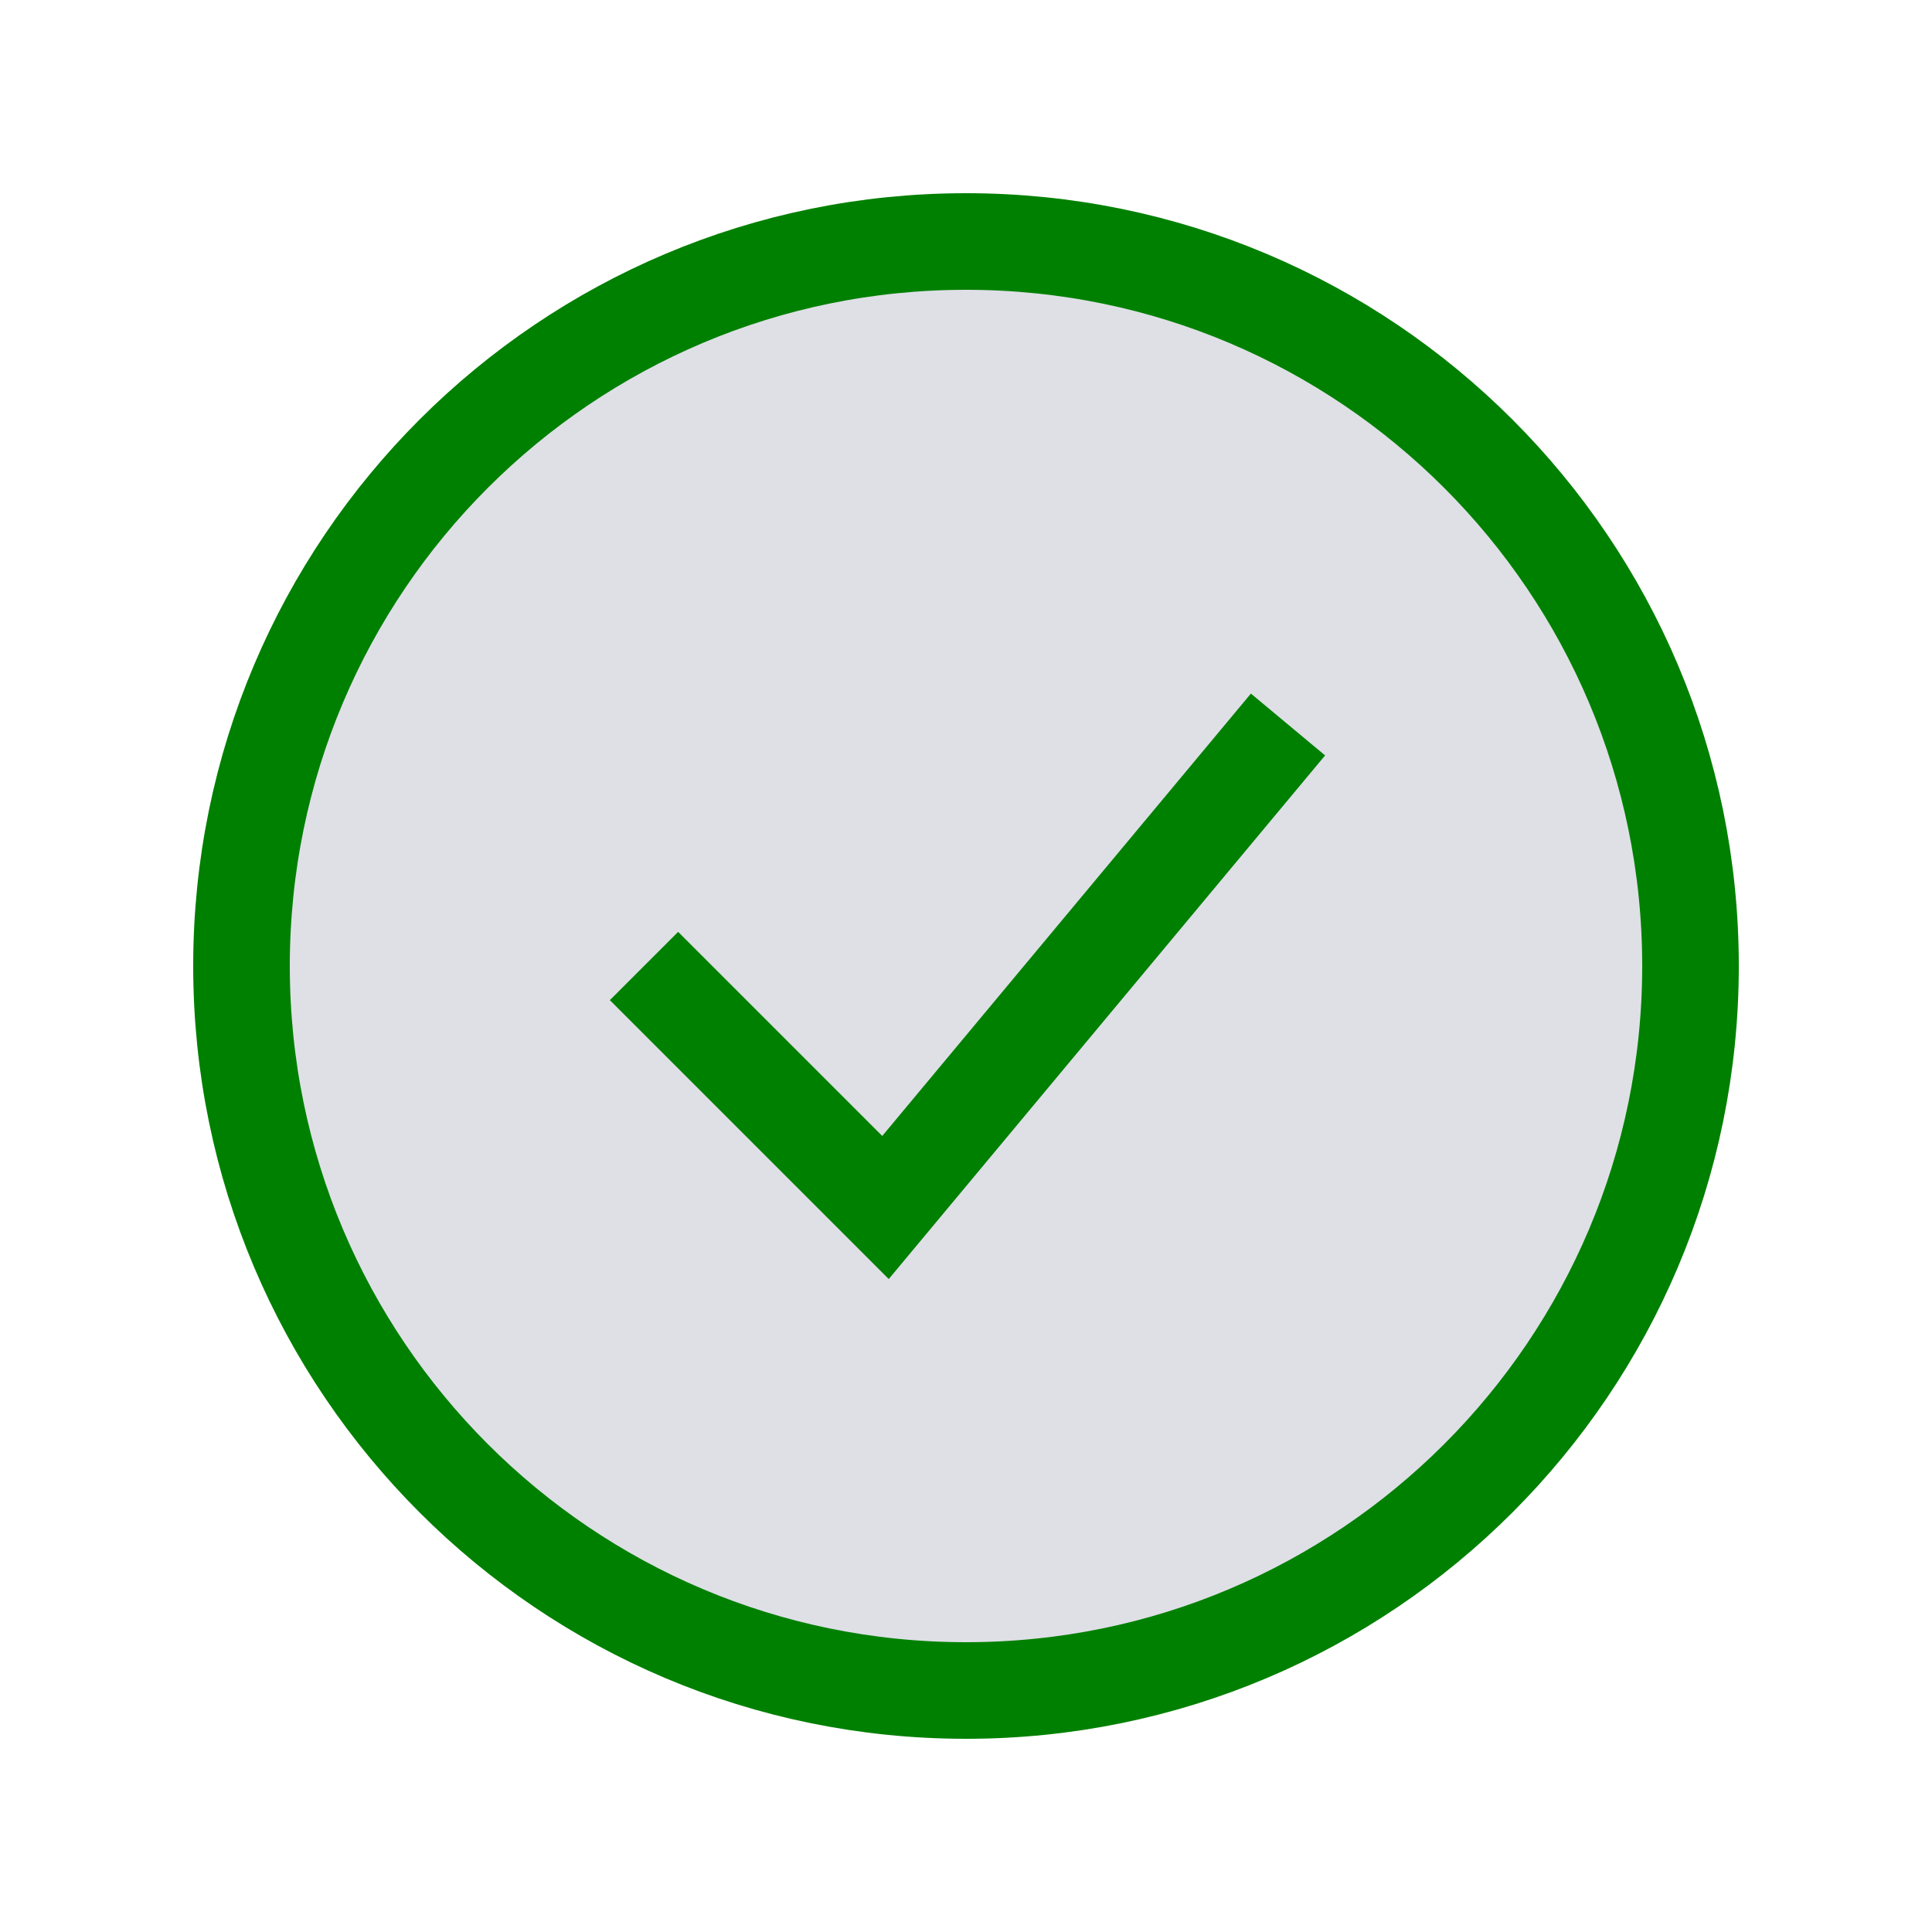
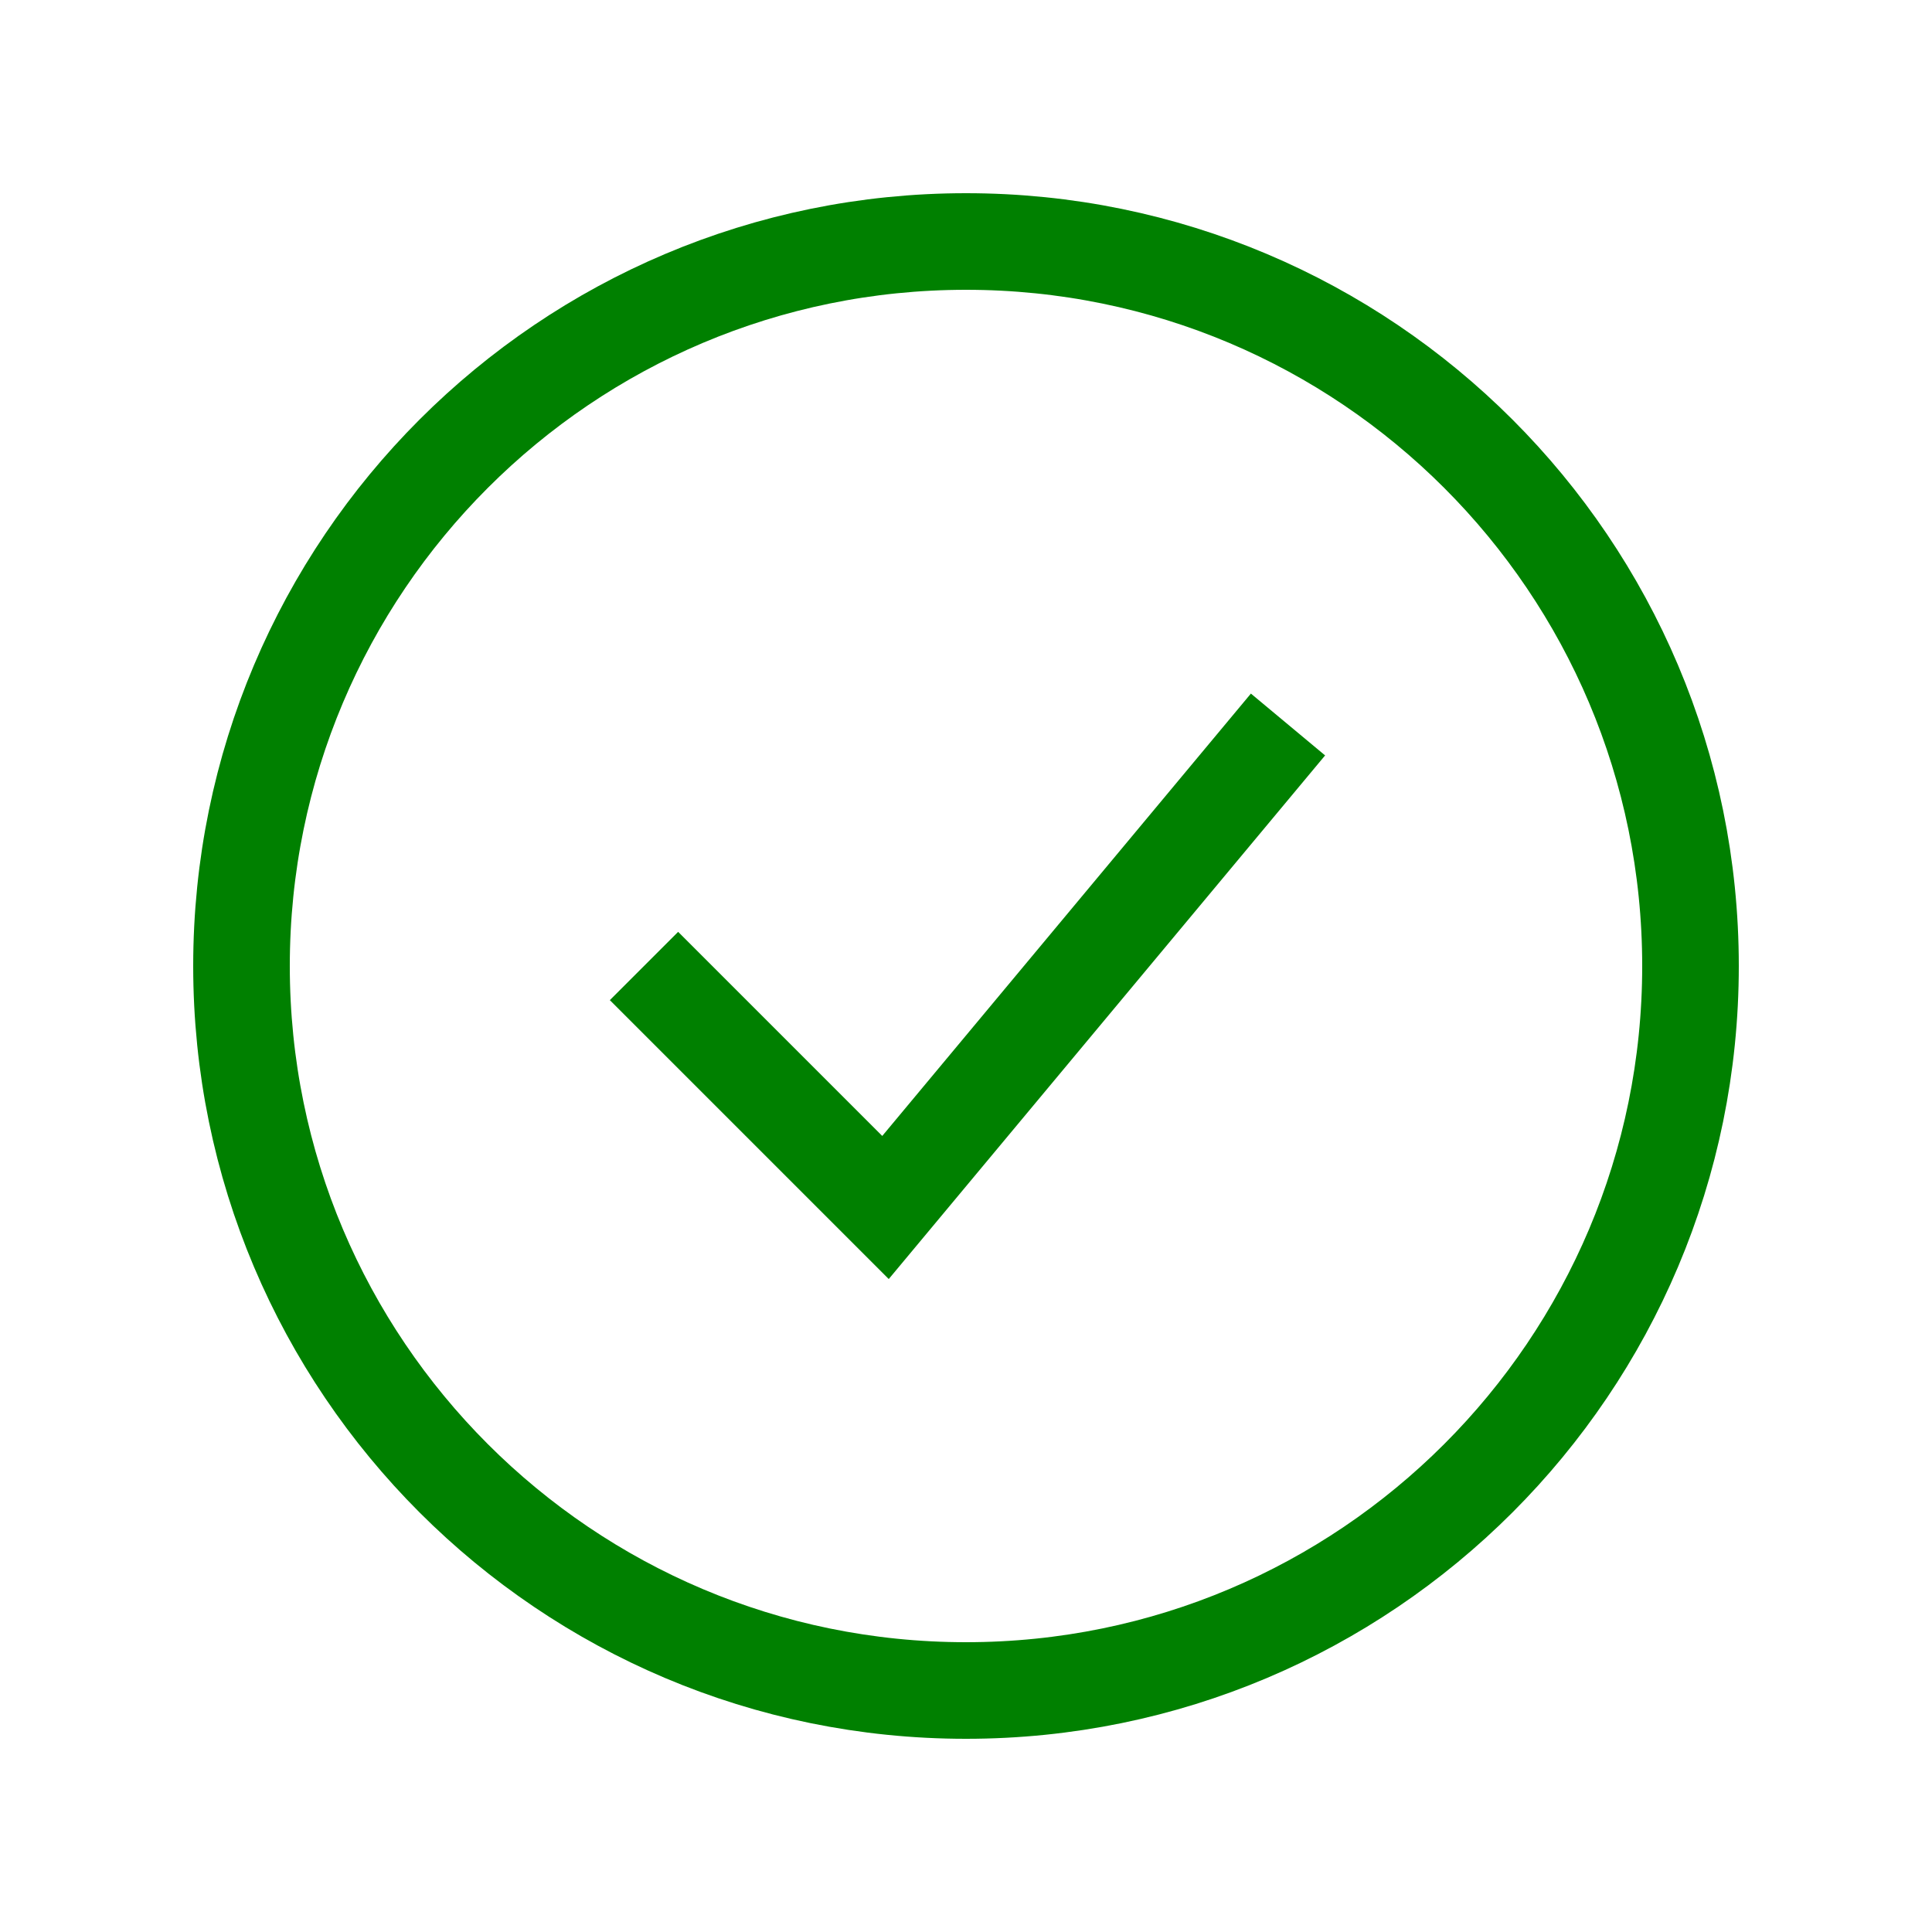
<svg xmlns="http://www.w3.org/2000/svg" width="24" height="24" viewBox="0 0 24 24" fill="none">
-   <circle cx="12" cy="12" r="9" fill="#7E869E" fill-opacity="0.25" stroke="green" stroke-width="1.2" />
+   <circle cx="12" cy="12" r="9" fill="#7E869E" fill-opacity="0" stroke="green" stroke-width="1.2" />
  <path d="M8 12L11 15L16 9" stroke="green" stroke-width="1.2" />
</svg>
